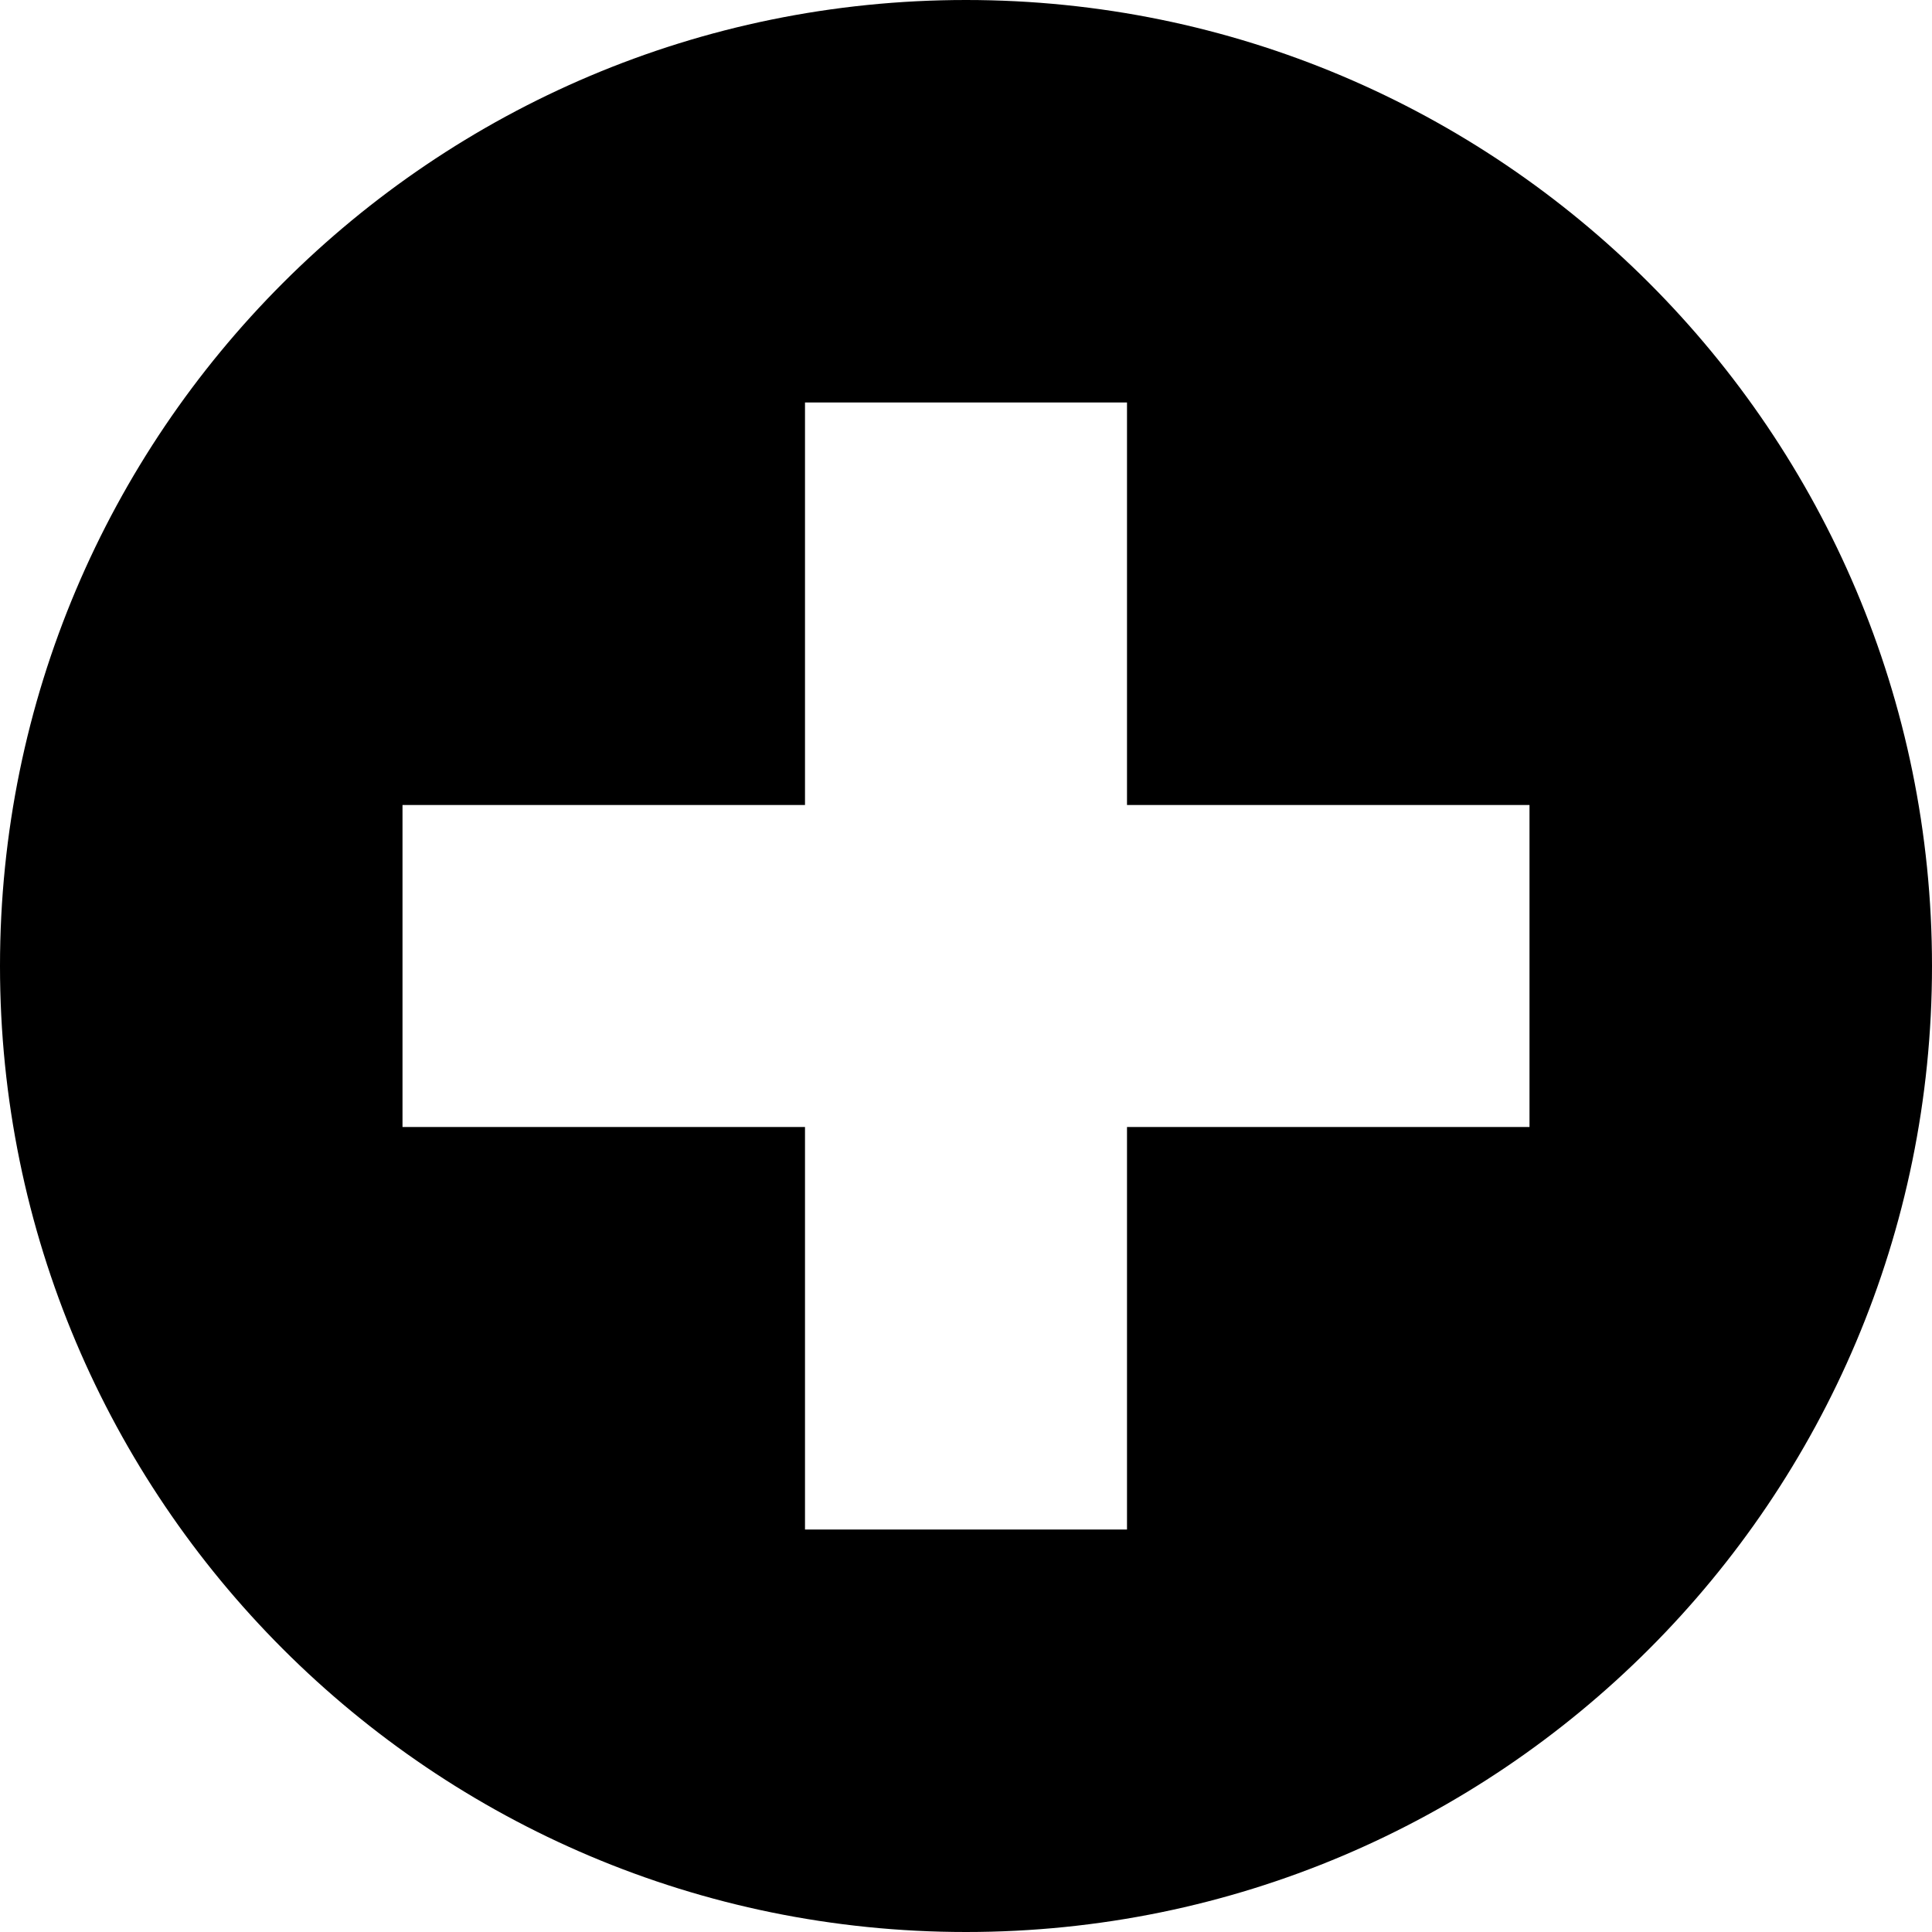
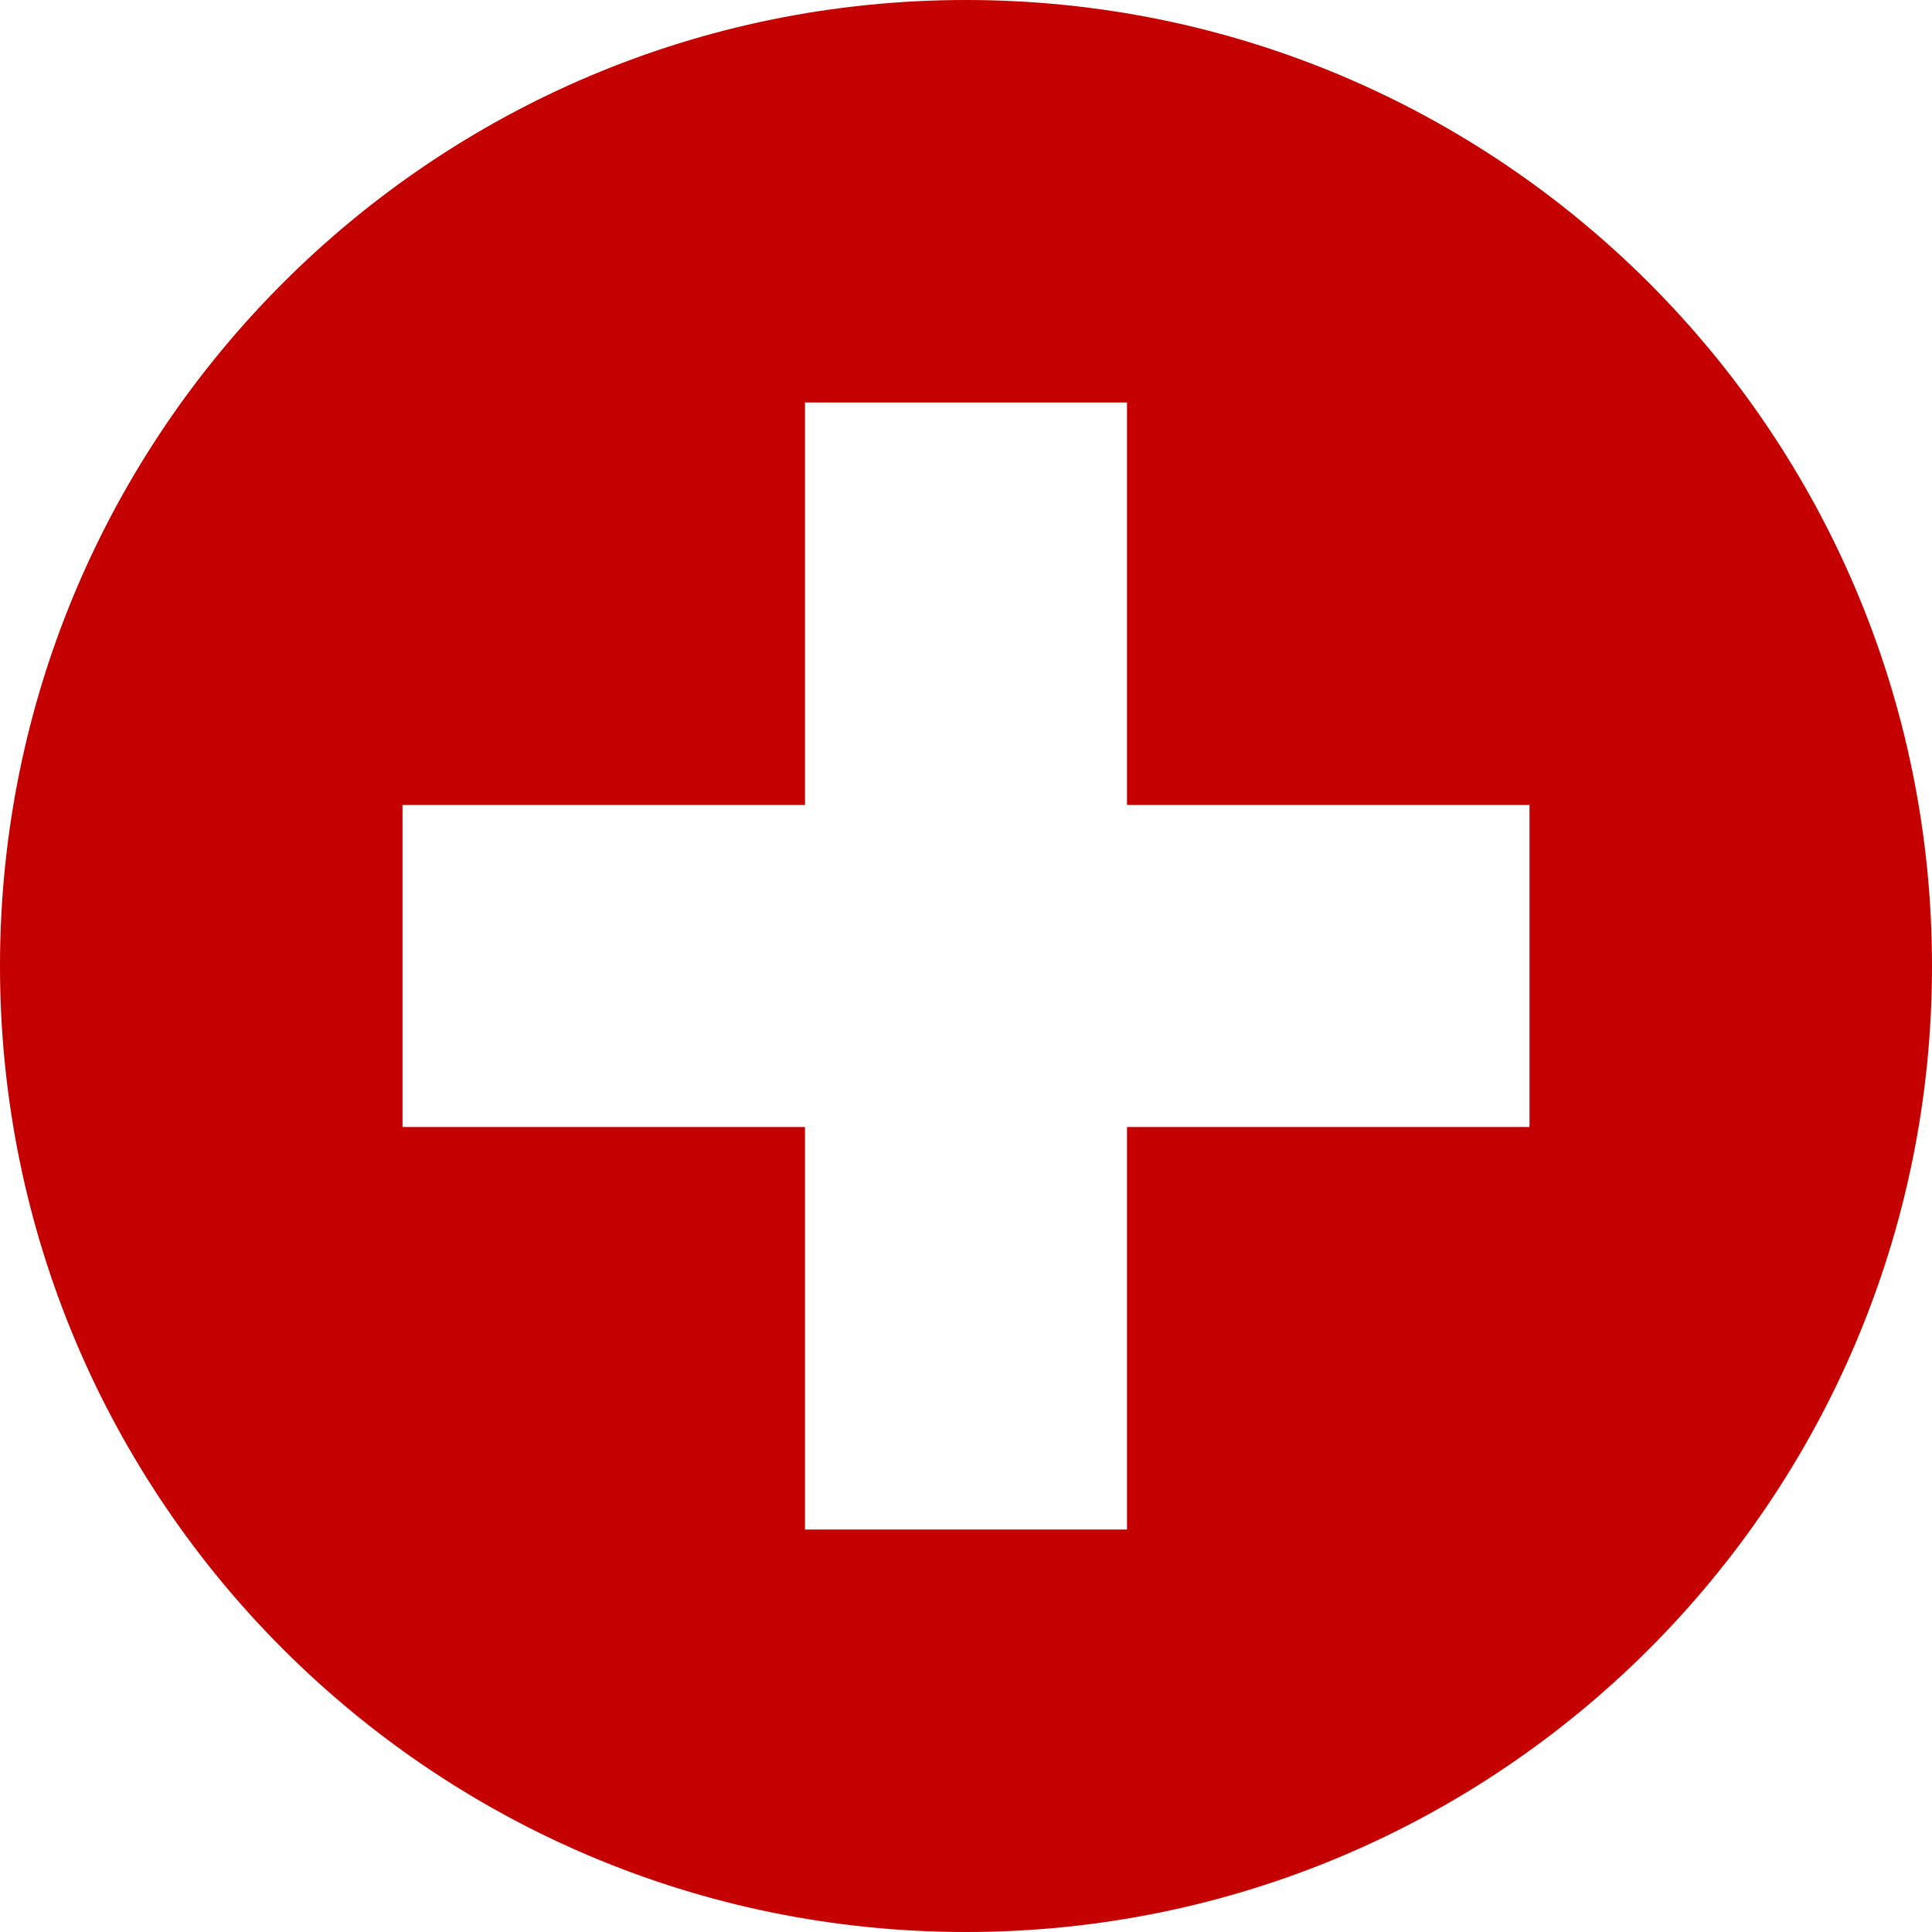
- <svg xmlns="http://www.w3.org/2000/svg" width="24" height="24" viewBox="0 0 24 24">
-   <path d="M12 0c-6.627 0-12 5.373-12 12s5.373 12 12 12 12-5.373 12-12-5.373-12-12-12zm7 14h-5v5h-4v-5h-5v-4h5v-5h4v5h5v4z" />
+ <svg xmlns="http://www.w3.org/2000/svg" width="24" height="24" viewBox="0 0 24 24" id="svg2" version="1.1">
+   <defs id="defs8" />
+   <path d="M12 0c-6.627 0-12 5.373-12 12s5.373 12 12 12 12-5.373 12-12-5.373-12-12-12zm7 14h-5v5h-4v-5h-5v-4h5v-5h4v5h5v4z" id="path4" style="fill:#c50000;fill-opacity:1" />
+   <path style="fill:#c50000;fill-opacity:1;stroke:none;stroke-width:2;stroke-linejoin:miter;stroke-miterlimit:4;stroke-dasharray:none;stroke-opacity:1" d="M 11.034,23.944 C 10.28,23.854 10.018,23.815 9.611,23.734 7.42,23.296 5.355,22.208 3.698,20.618 2.44,19.412 1.344,17.74 0.746,16.113 0.523,15.507 0.241,14.387 0.135,13.684 0.031,12.993 0.015,11.159 0.108,10.512 0.422,8.322 1.17,6.49 2.44,4.796 2.935,4.136 4.128,2.934 4.749,2.47 6.925,0.844 9.331,0.037 12.004,0.037 c 0.921,0 1.458,0.05 2.316,0.216 5.068,0.982 8.976,5.209 9.573,10.357 0.102,0.881 0.068,2.507 -0.069,3.309 -0.437,2.548 -1.566,4.741 -3.372,6.546 -1.839,1.839 -4.078,2.966 -6.736,3.39 -0.447,0.071 -2.308,0.132 -2.683,0.087 z m 2.986,-7.413 0,-2.496 2.496,0 2.496,0 0,-2.03 0,-2.03 -2.496,0 -2.496,0 0,-2.496 0,-2.496 -2.03,0 -2.03,0 0,2.496 0,2.496 -2.496,0 -2.496,0 0,2.03 0,2.03 2.496,0 2.496,0 0,2.496 0,2.496 2.03,0 2.03,0 0,-2.496 z" id="path4138" />
</svg>
